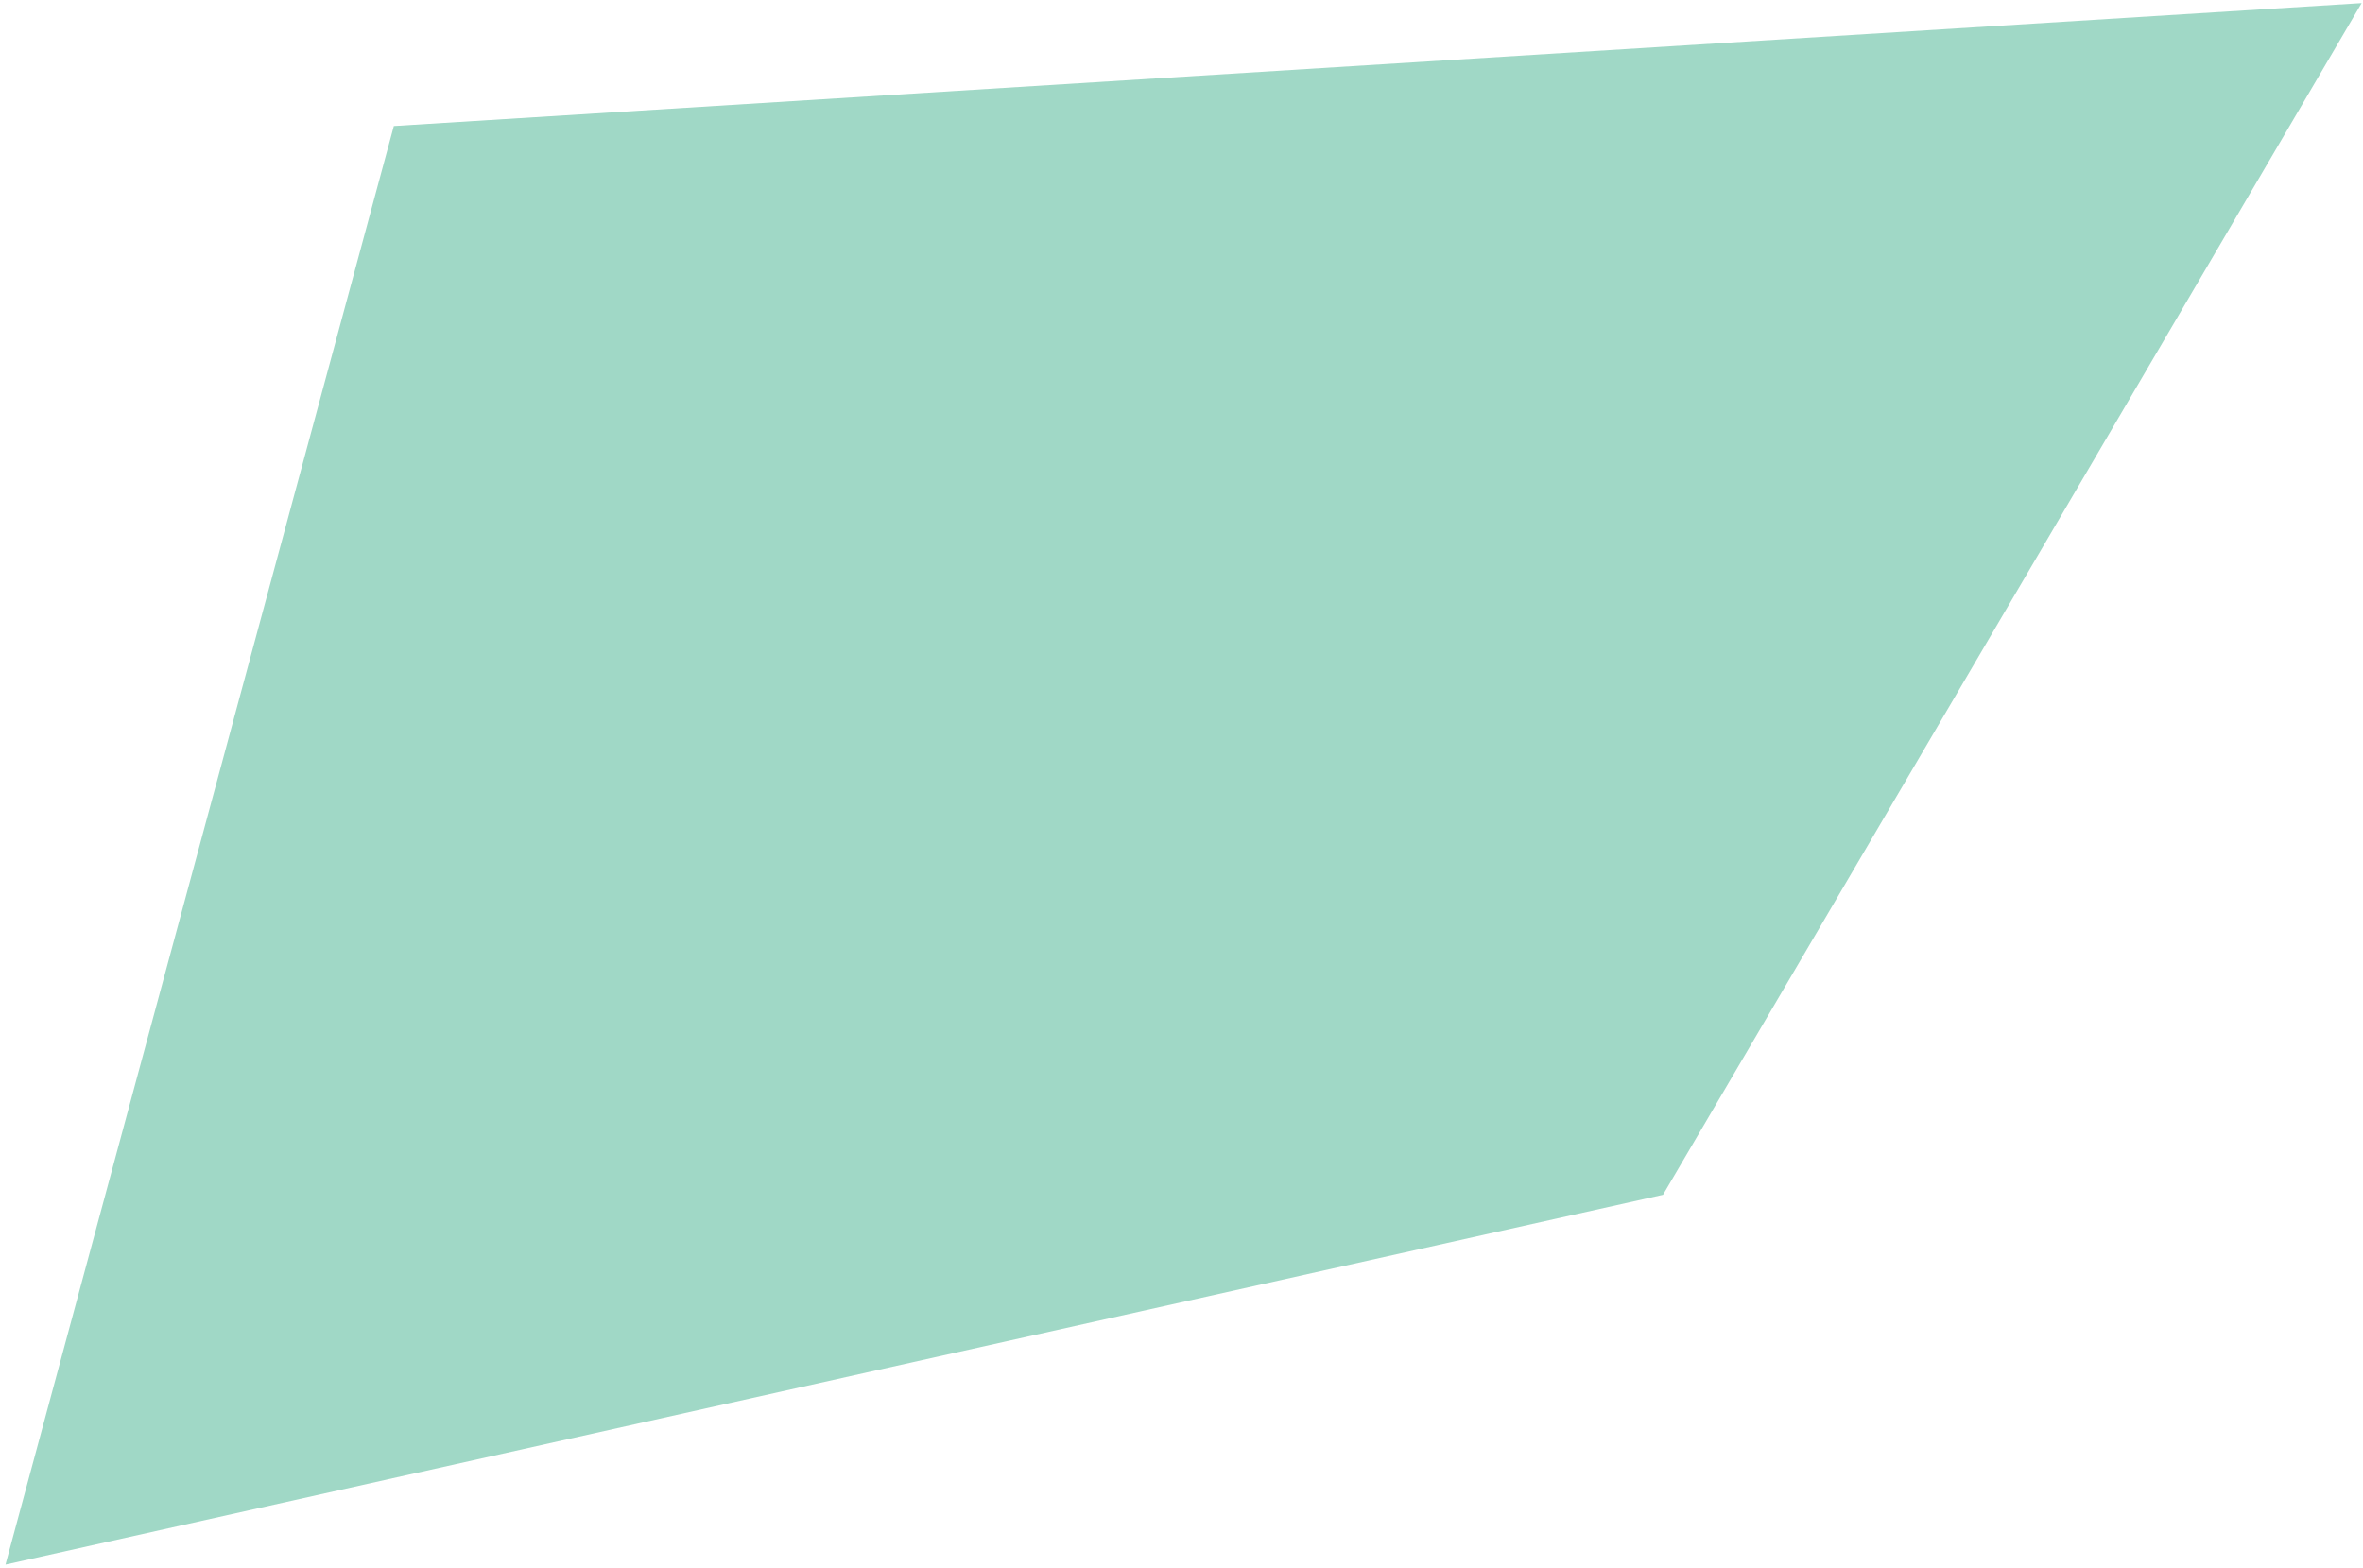
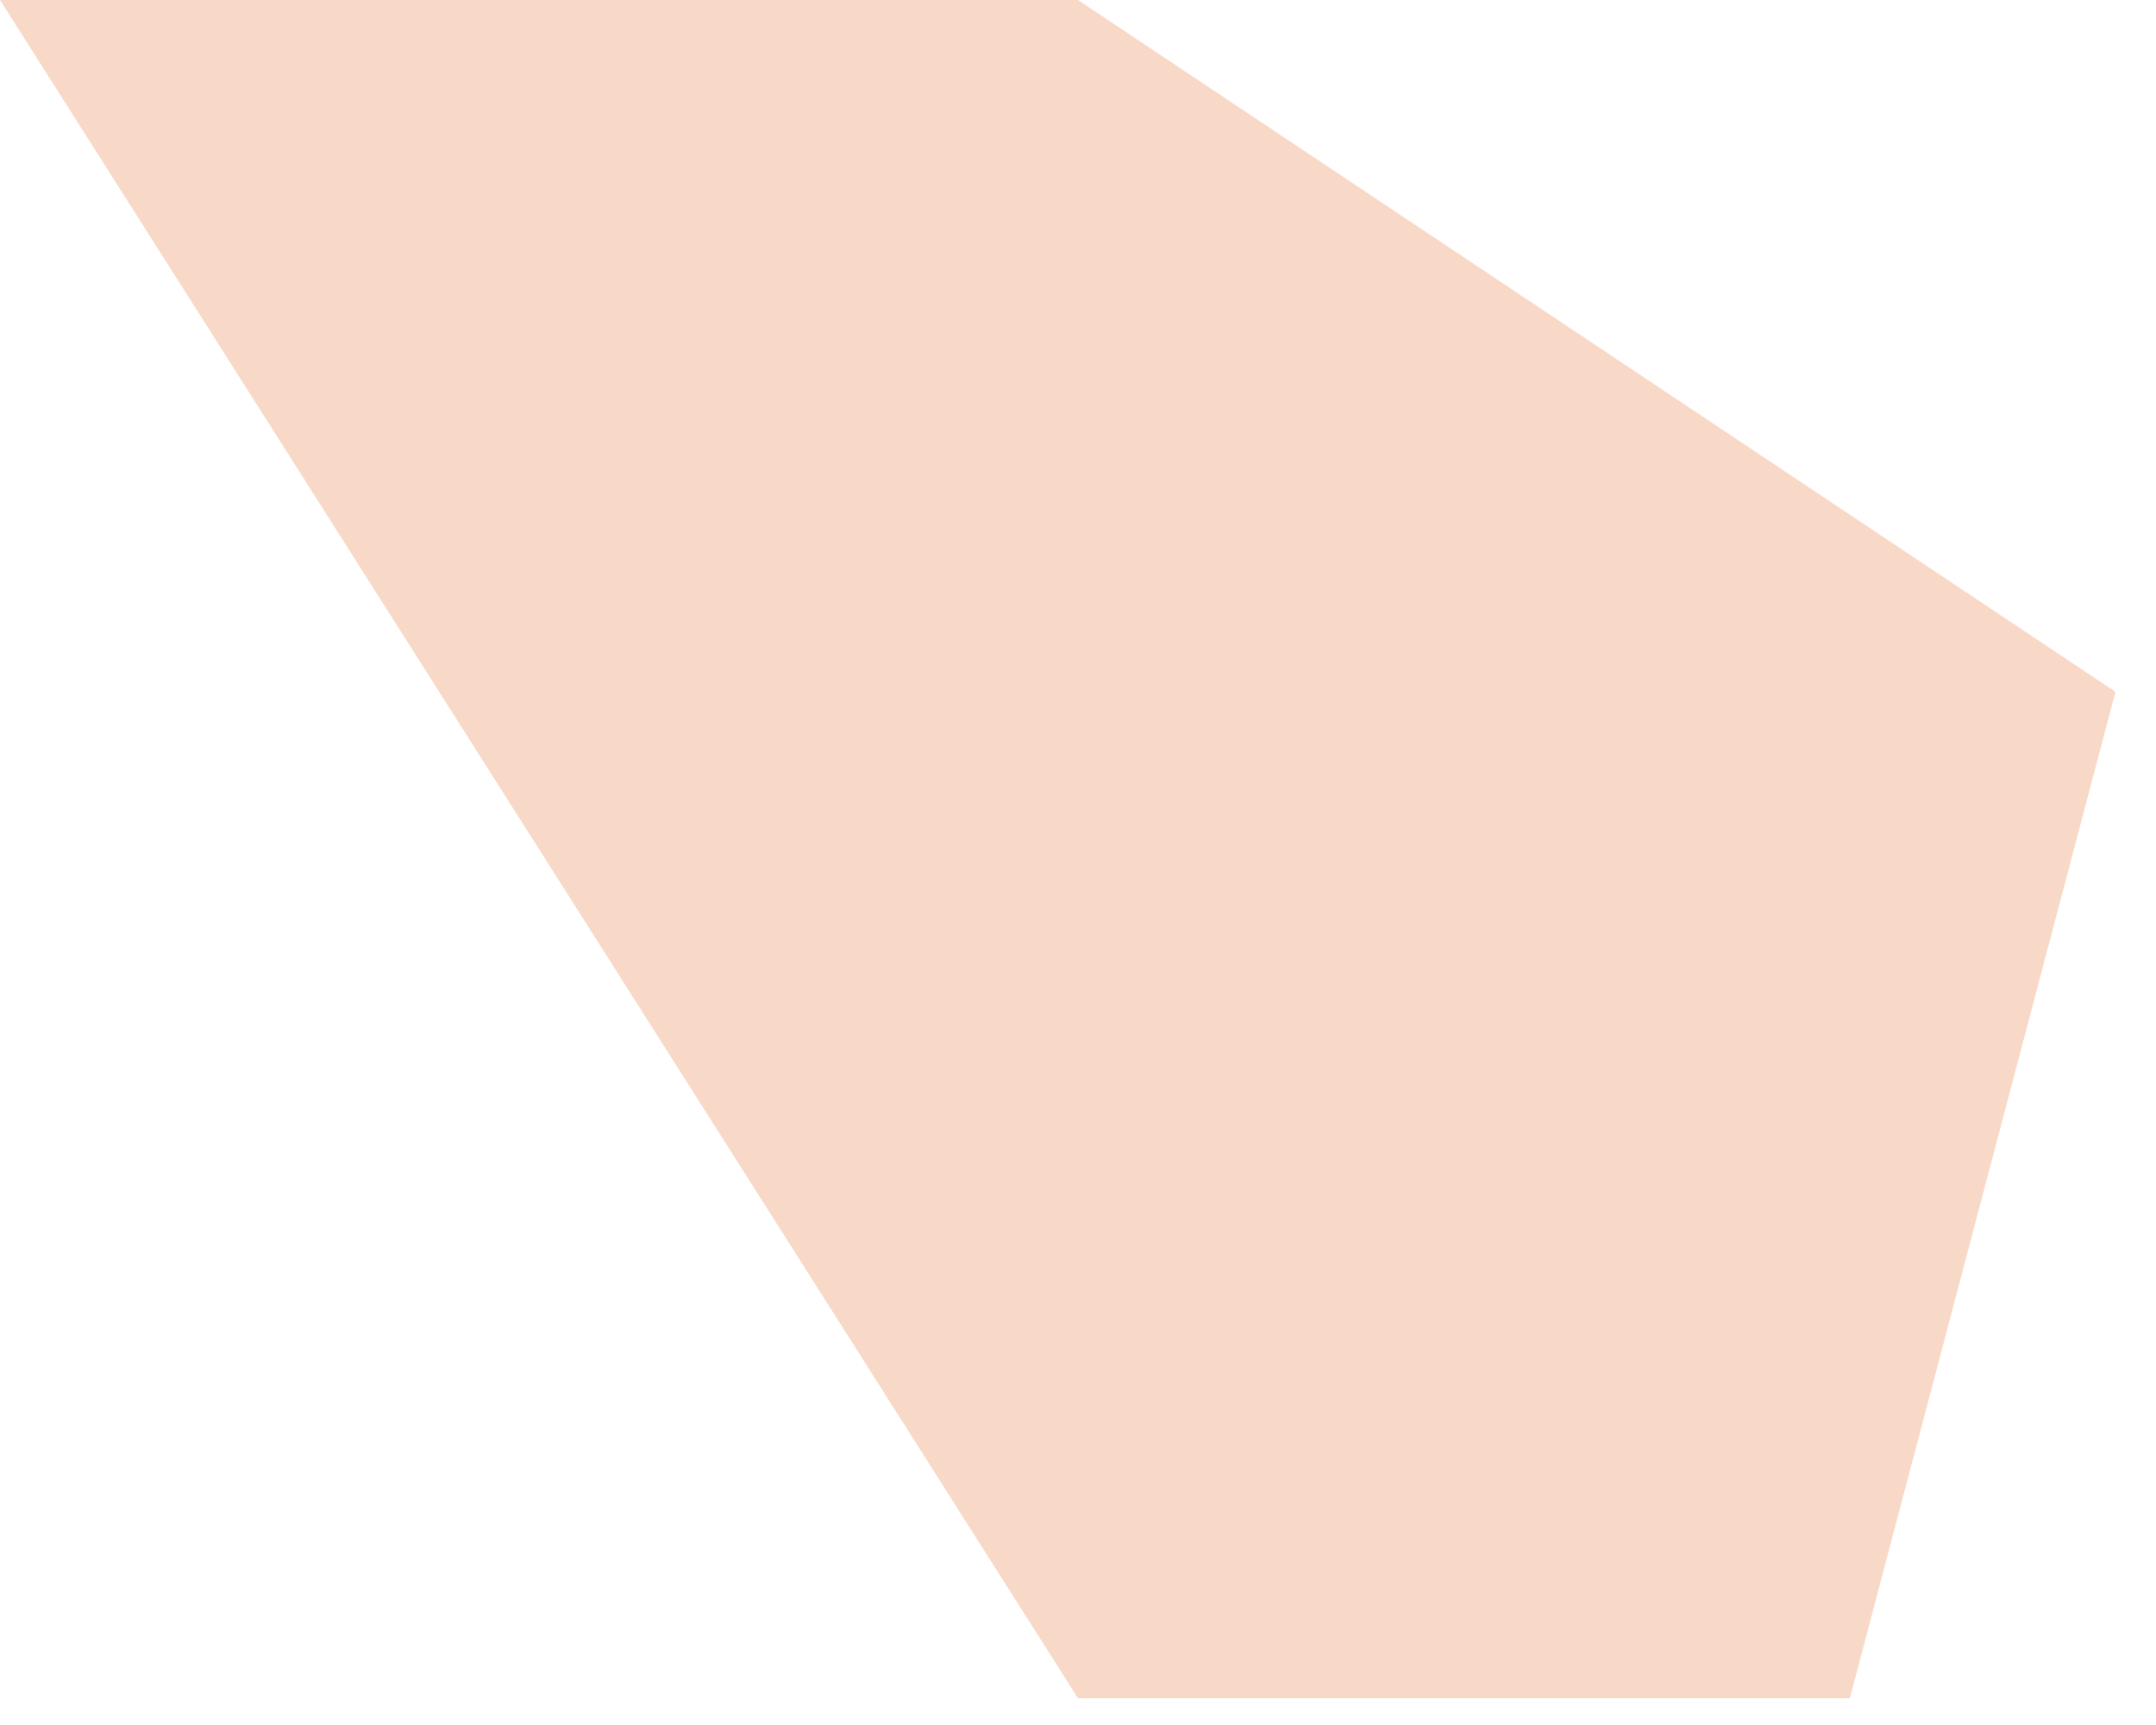
- <svg xmlns="http://www.w3.org/2000/svg" version="1.1" width="300px" height="199px">
-   <g transform="matrix(1 0 0 1 -498 -137 )">
-     <path d="M 0.696 198.652  L 50 16  L 299.826 0.391  L 211.13 151.696  L 0.696 198.652  Z " fill-rule="nonzero" fill="#a0d8c6" stroke="none" transform="matrix(1 0 0 1 498 137 )" />
+ <svg xmlns="http://www.w3.org/2000/svg" version="1.1" width="20px" height="16px">
+   <g transform="matrix(1 0 0 1 -836 -346 )">
+     <path d="M 10 15.752  L 0 0  L 10 0  L 19.624 6.417  L 17.16 15.752  L 10 15.752  Z " fill-rule="nonzero" fill="#f8d9c7" stroke="none" transform="matrix(1 0 0 1 836 346 )" />
  </g>
</svg>
